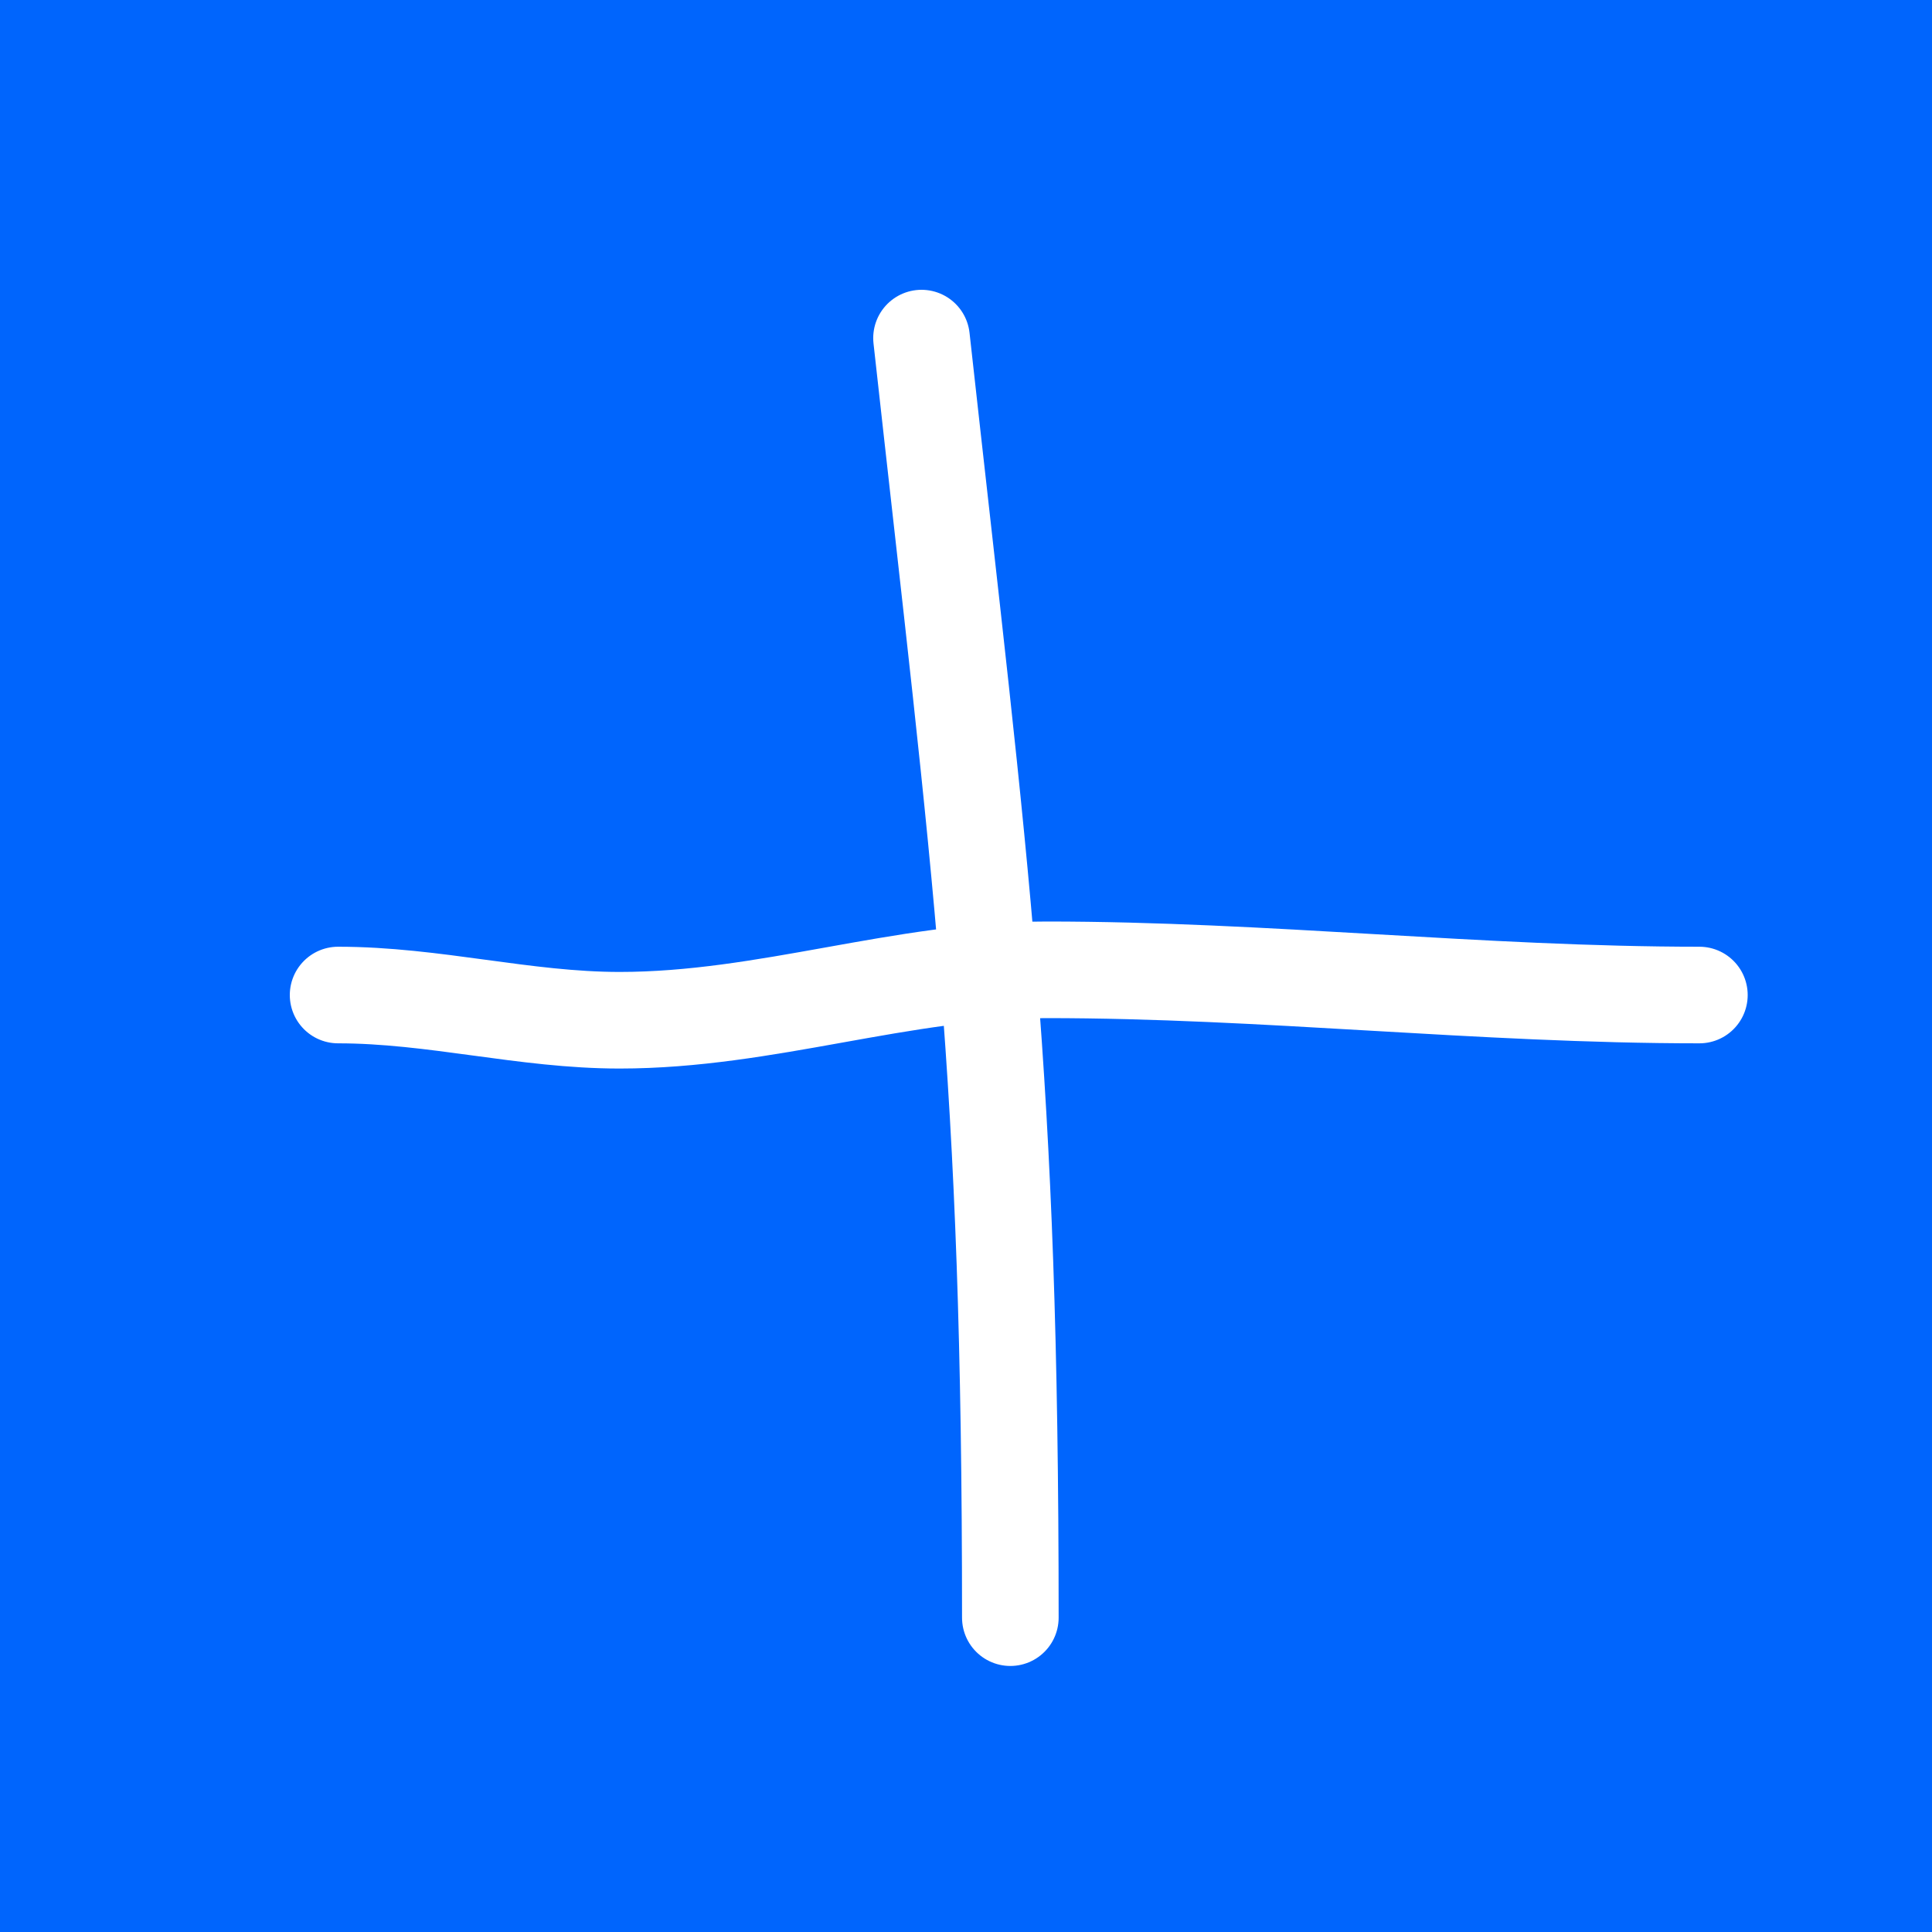
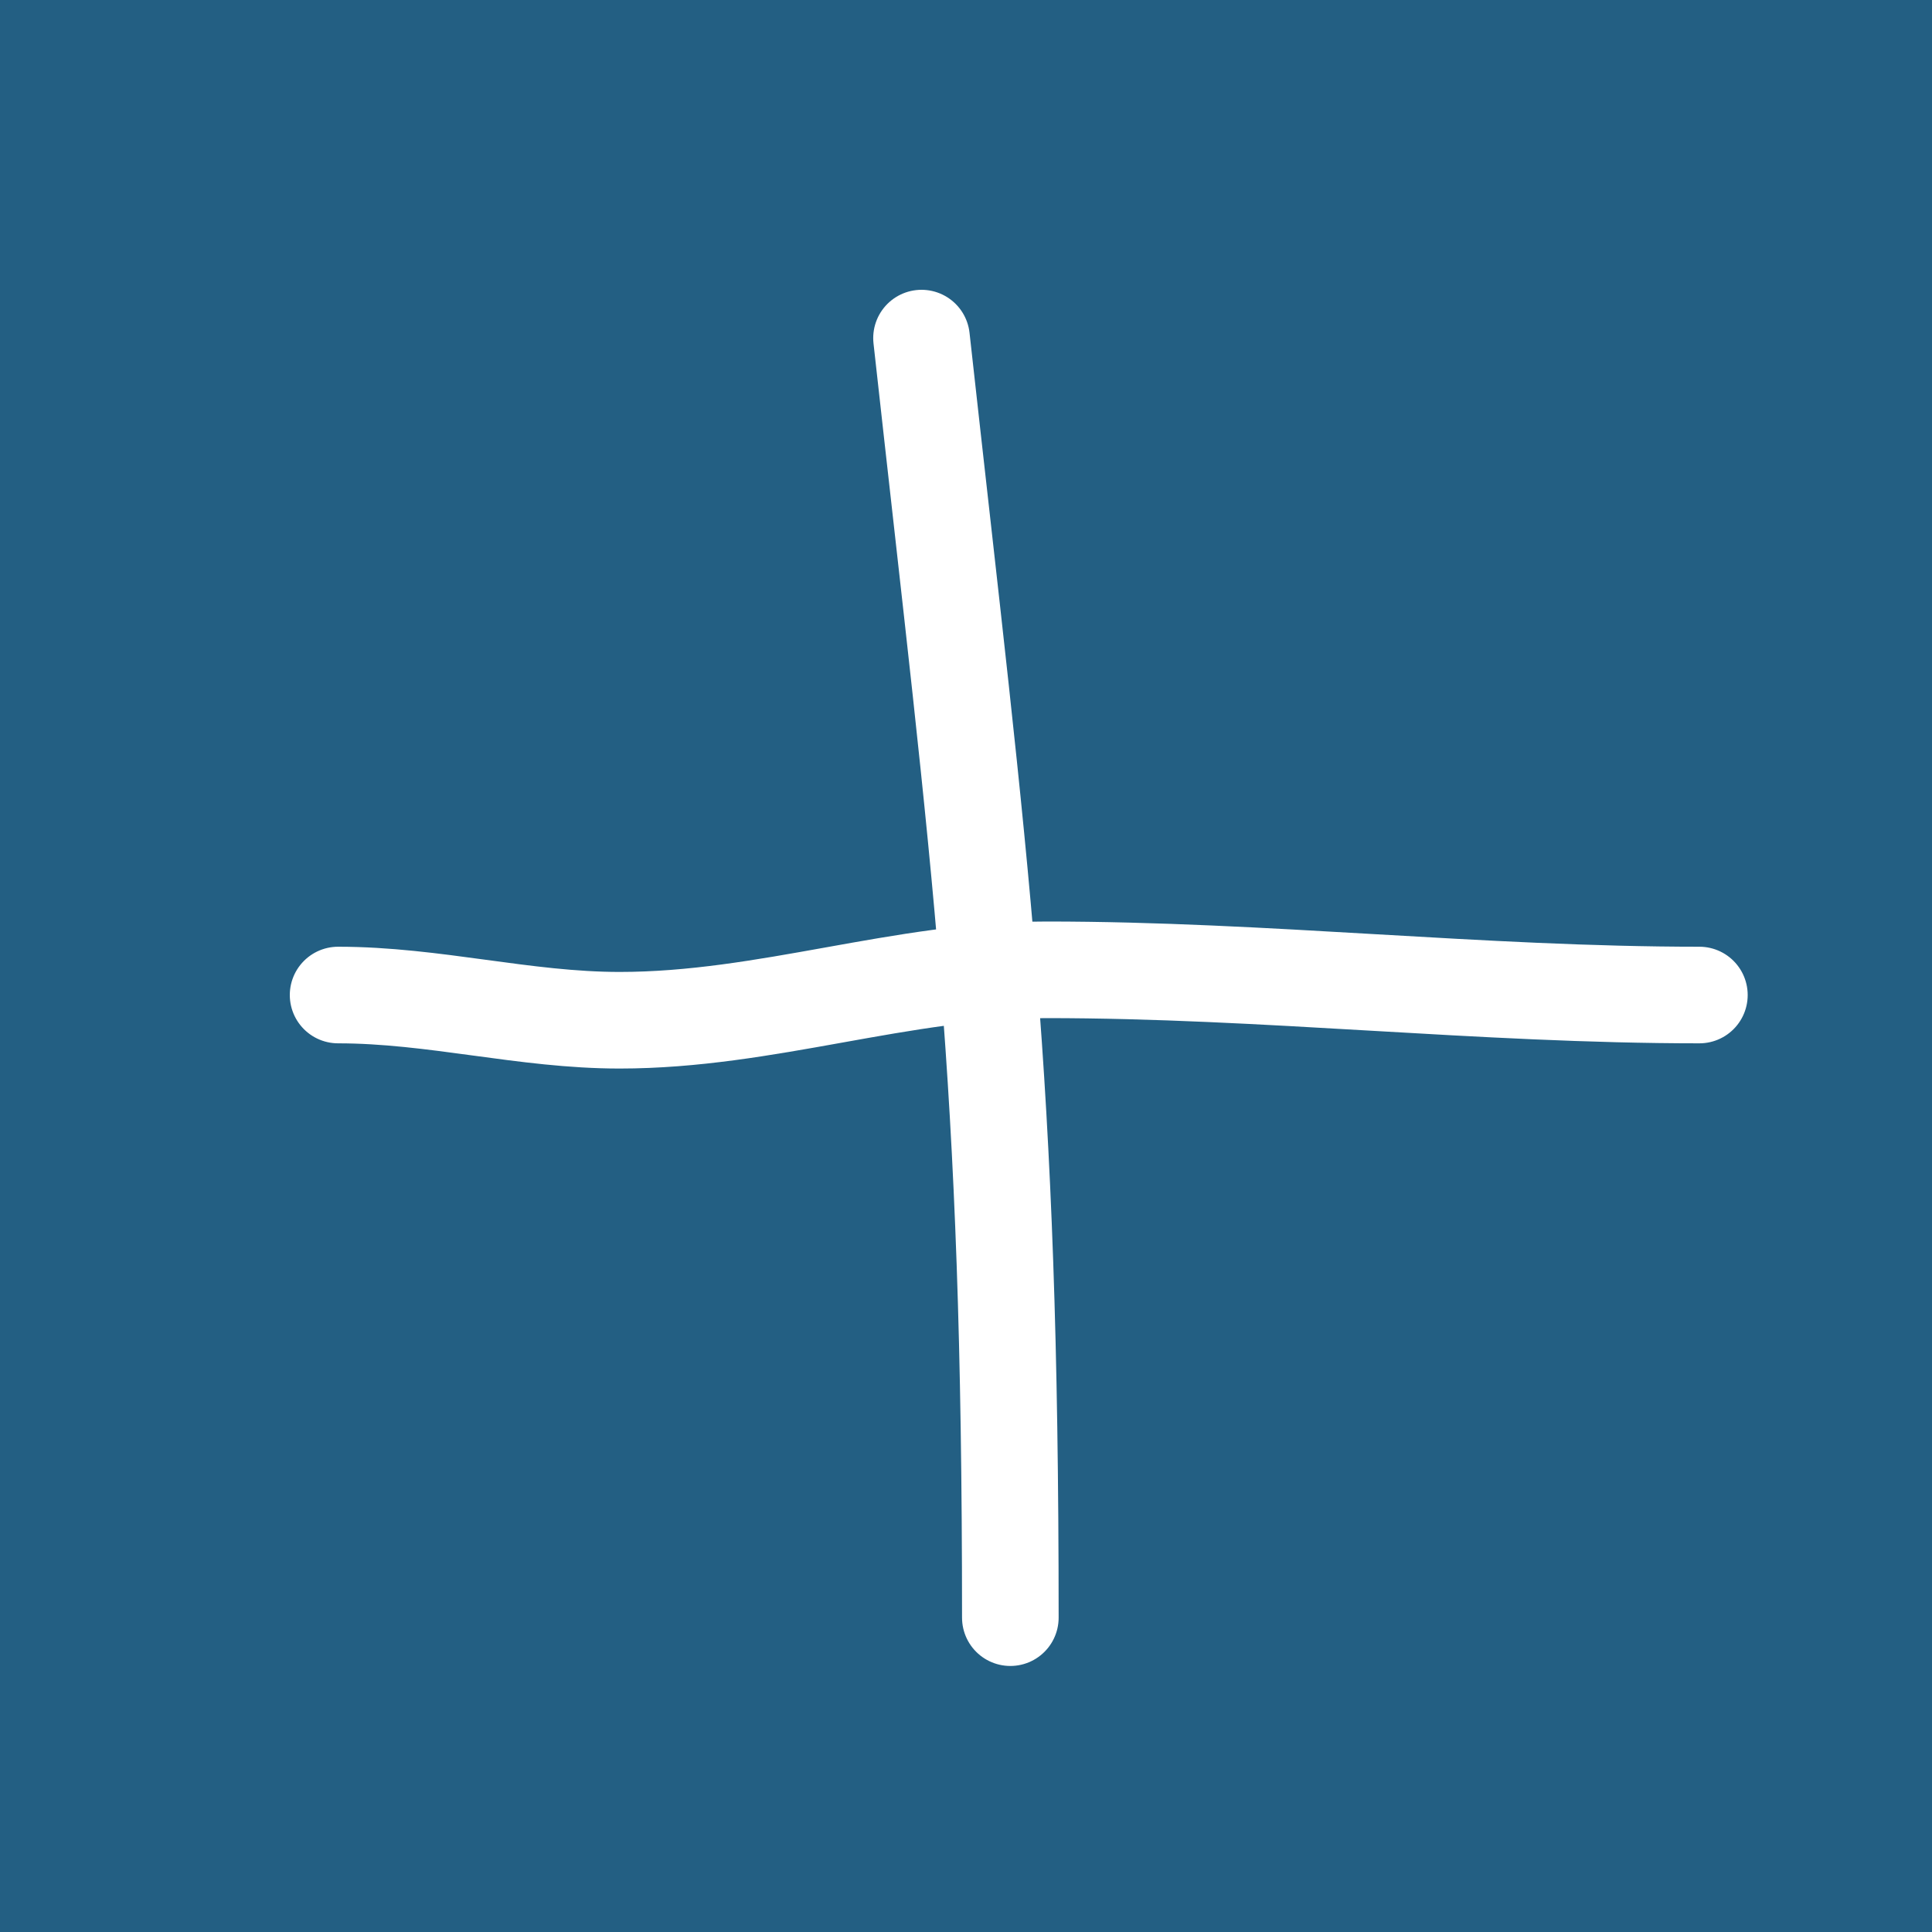
<svg xmlns="http://www.w3.org/2000/svg" width="40" height="40" viewBox="0 0 40 40" fill="none">
-   <rect width="40" height="40" fill="#0065FD" />
+   <rect width="40" height="40" fill="#235f83" />
  <path d="M19.079 7C20.325 18.266 20.918 22.136 20.918 33.492M7 20.601C8.987 20.601 10.858 21.123 12.828 21.123C15.871 21.123 18.665 20.079 21.672 20.079C26.178 20.079 30.649 20.601 35.184 20.601" stroke="white" stroke-width="2" stroke-linecap="round" />
</svg>
